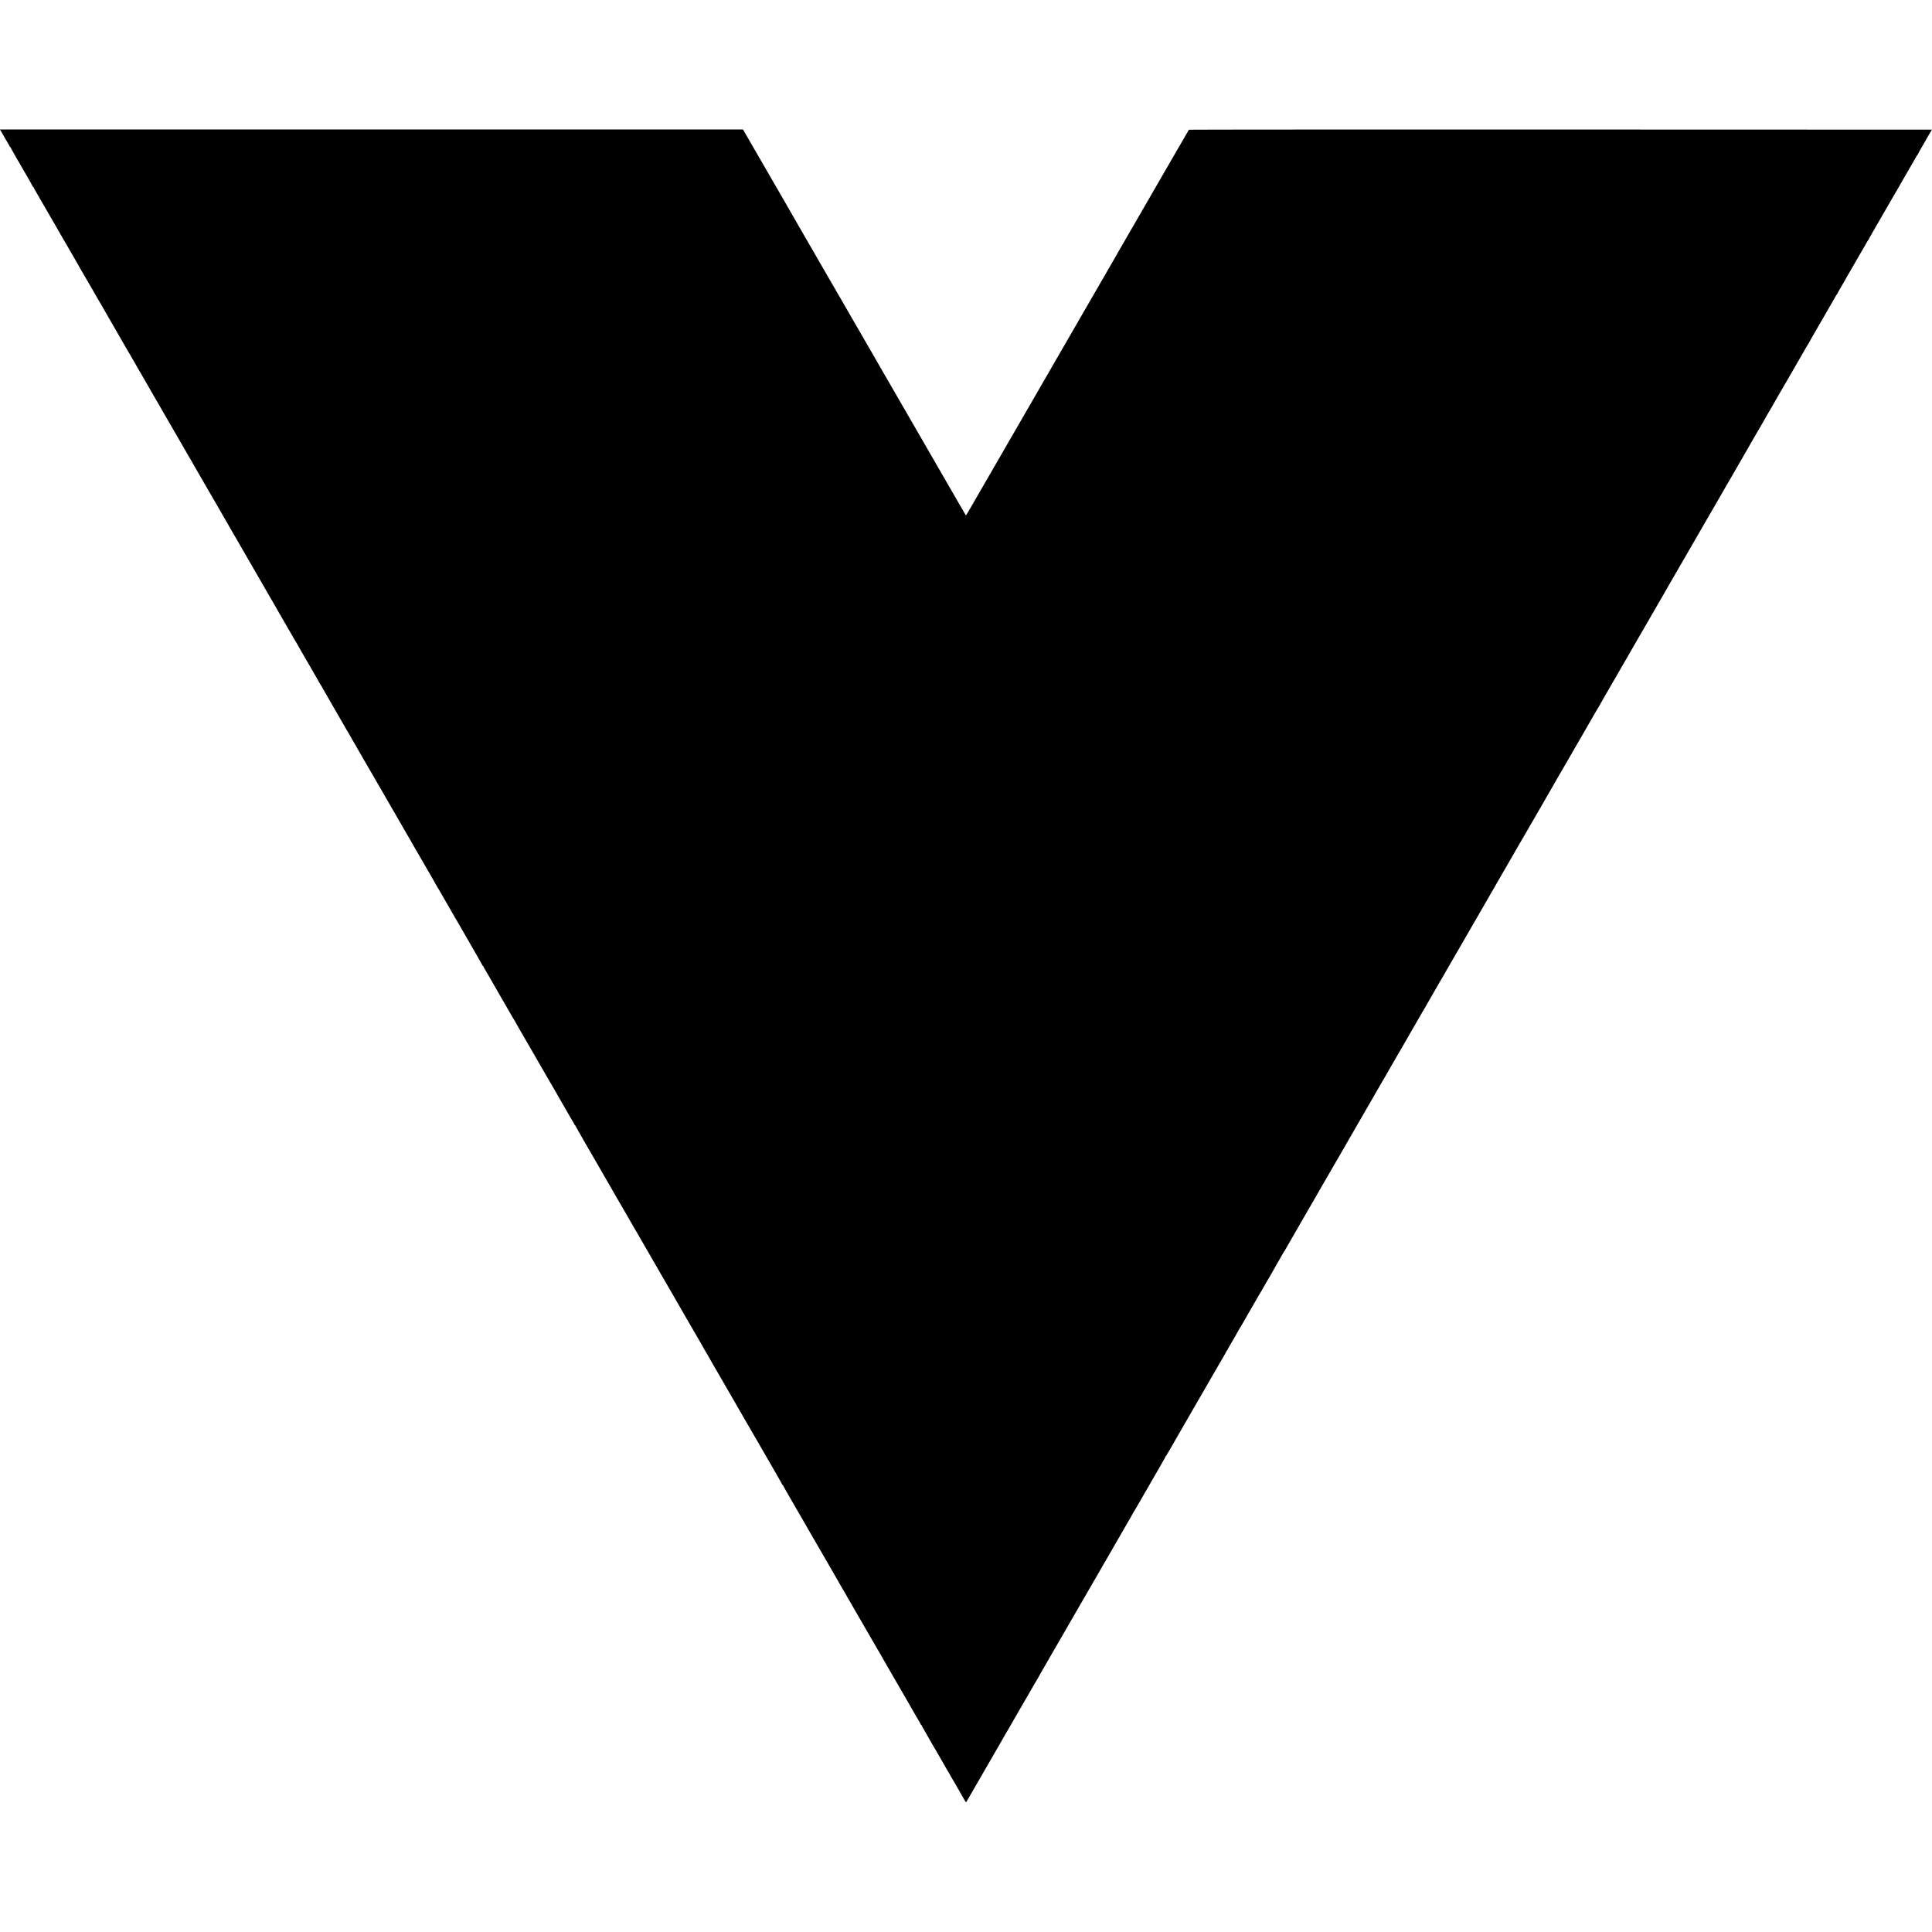
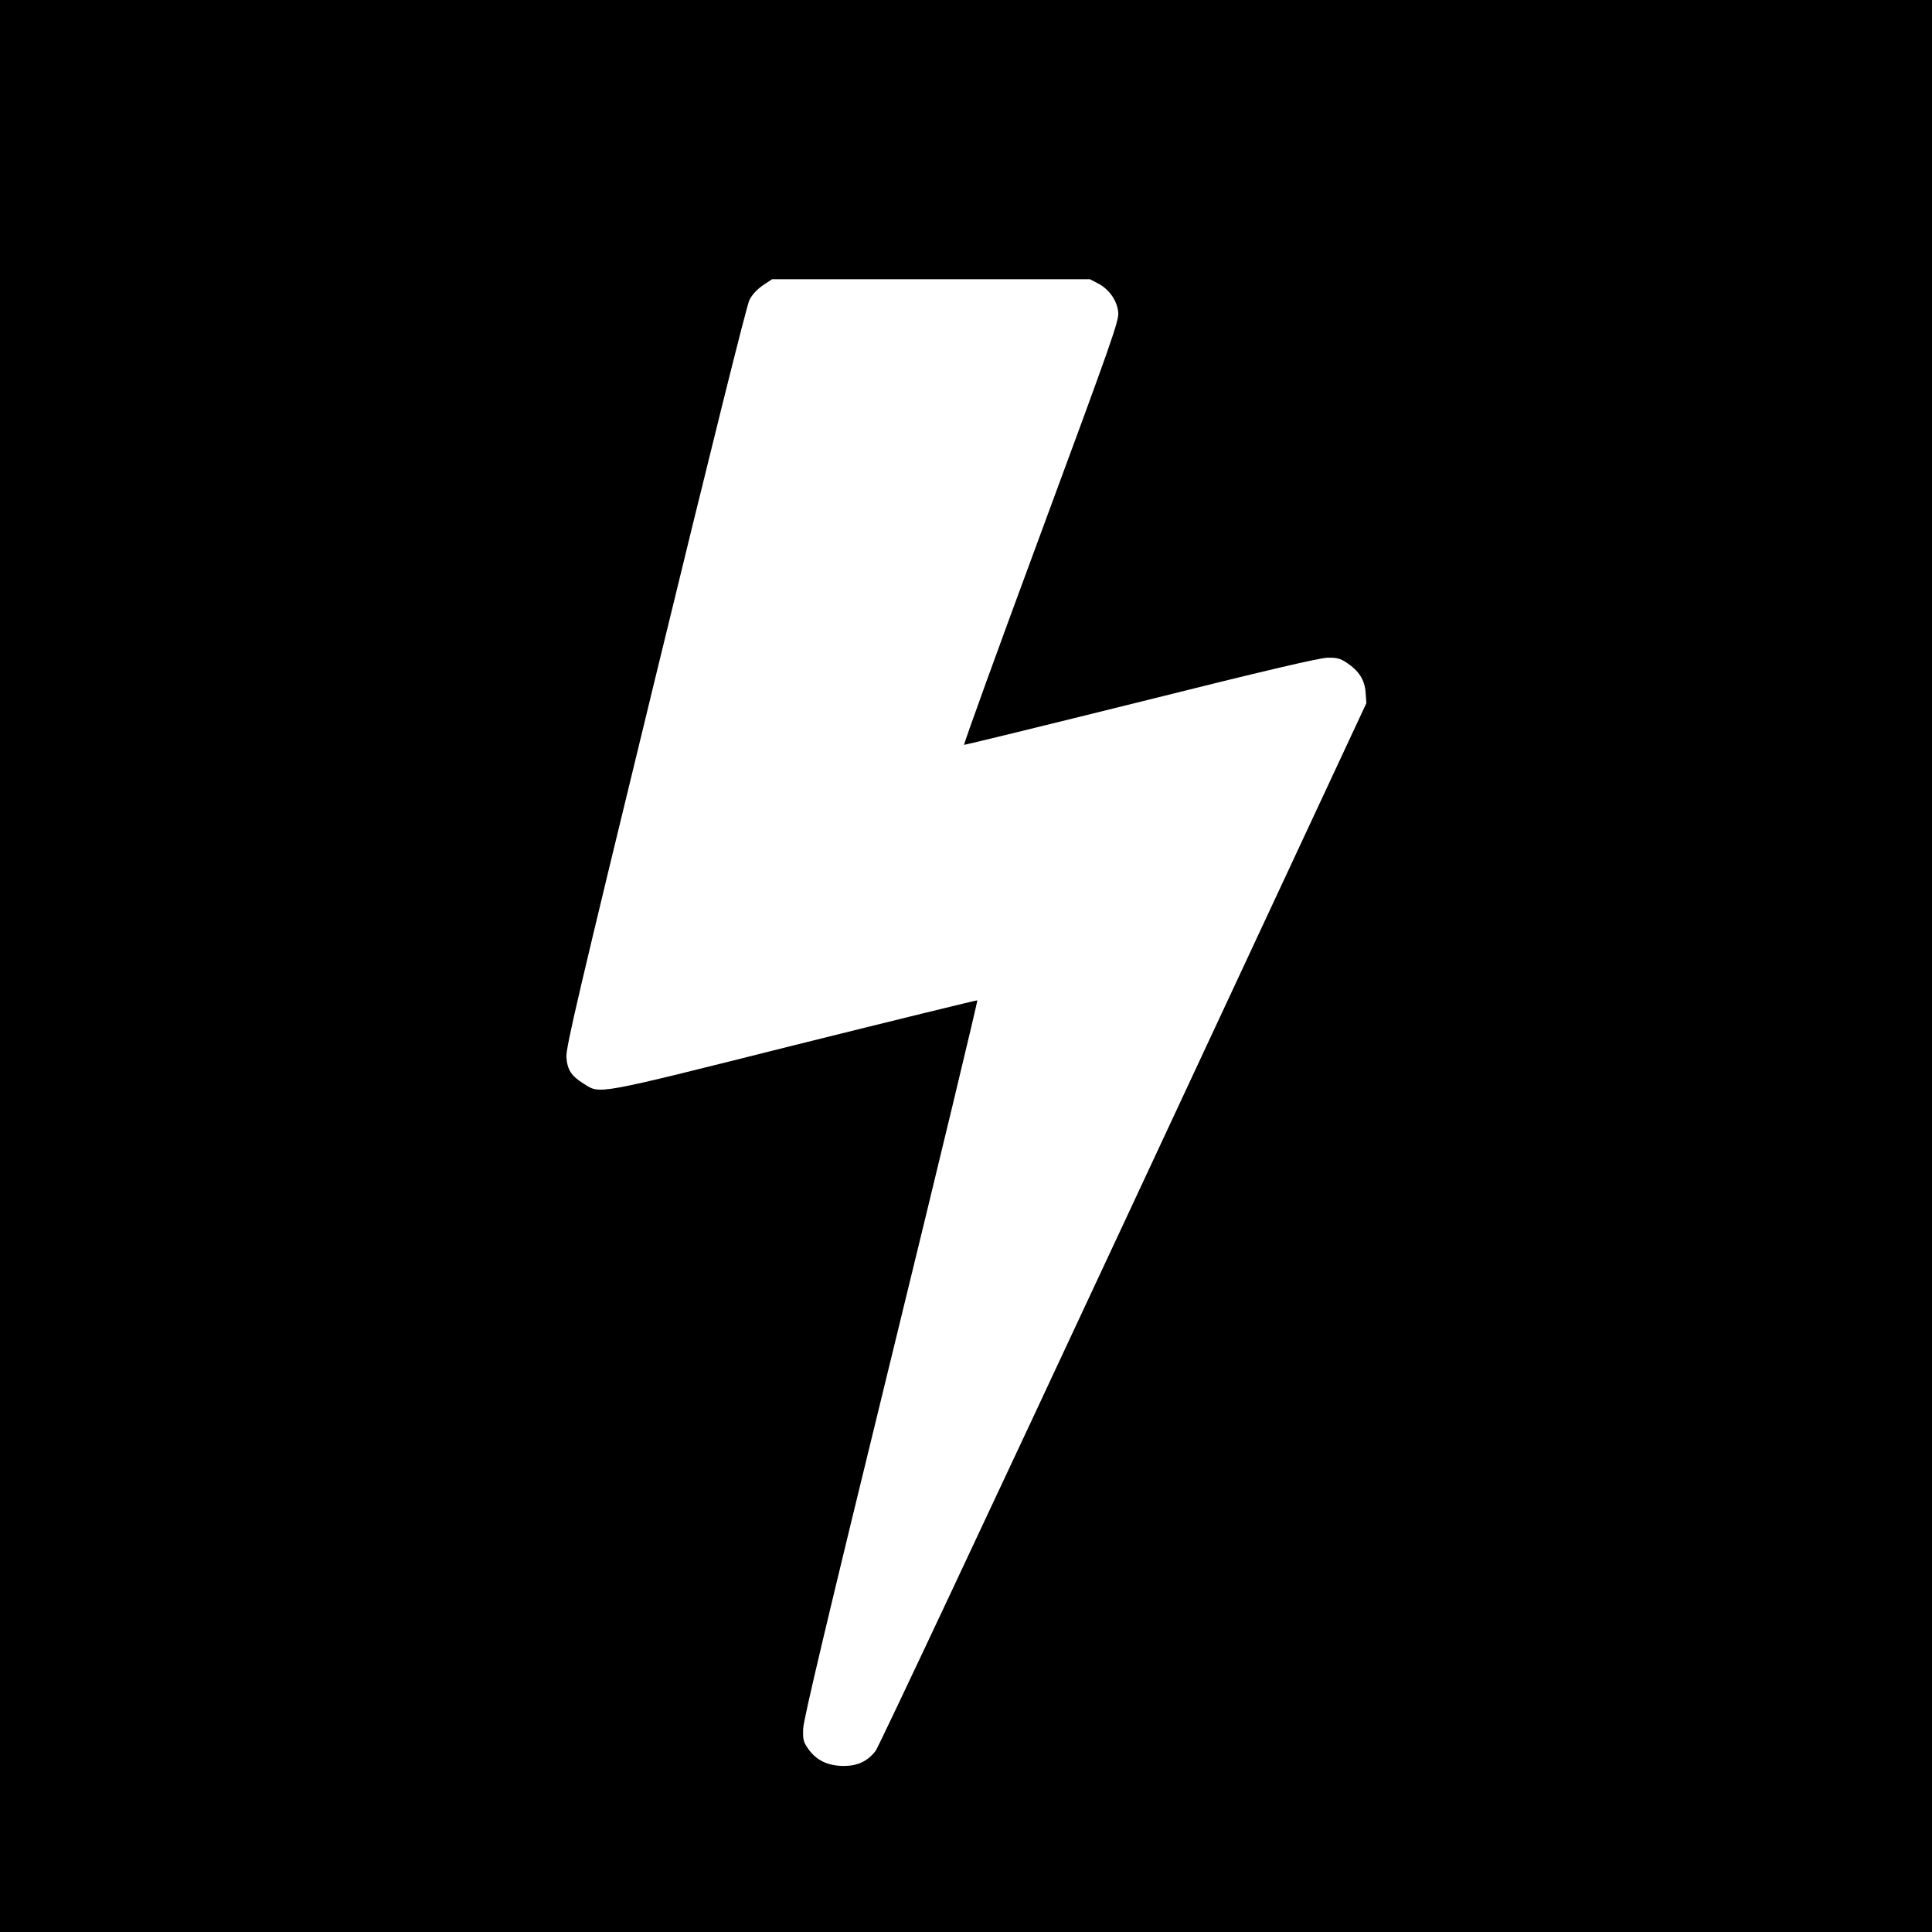
- <svg xmlns="http://www.w3.org/2000/svg" version="1.0" width="16pt" height="16pt" viewBox="0 0 16 16" preserveAspectRatio="xMidYMid meet">
-   <g transform="translate(0,16) scale(0.00032,-0.00032)" fill="#000000" stroke="none">
-     <path d="M18 46618 c45 -75 122 -207 122 -211 0 -2 25 -45 55 -95 30 -50 55 -96 55 -102 0 -5 5 -10 10 -10 6 0 10 -4 10 -9 0 -5 73 -135 161 -288 89 -153 173 -298 187 -323 14 -25 32 -57 41 -72 88 -149 187 -324 189 -335 2 -7 8 -13 13 -13 5 0 9 -4 9 -10 0 -5 46 -89 103 -187 175 -302 490 -846 507 -876 8 -16 20 -36 25 -45 28 -46 290 -498 339 -585 13 -23 74 -129 136 -236 61 -107 123 -215 137 -240 14 -25 29 -50 33 -56 5 -5 23 -37 40 -70 18 -33 38 -67 44 -75 11 -16 21 -33 63 -109 14 -25 29 -50 33 -56 4 -5 21 -35 38 -65 55 -100 261 -455 269 -465 4 -5 14 -21 20 -35 15 -29 41 -75 103 -180 24 -41 52 -88 60 -105 9 -16 57 -100 107 -185 112 -193 362 -626 380 -660 8 -14 23 -38 33 -55 11 -16 23 -37 27 -45 4 -8 26 -46 48 -85 23 -38 53 -90 67 -115 46 -81 64 -113 178 -310 62 -107 121 -210 132 -227 37 -67 56 -99 85 -148 16 -27 32 -57 36 -65 4 -8 15 -27 25 -42 9 -15 53 -89 96 -165 44 -76 177 -307 296 -513 120 -206 268 -463 330 -570 131 -227 117 -203 200 -348 36 -62 73 -125 82 -140 10 -15 21 -34 25 -42 4 -8 20 -37 36 -65 17 -27 38 -65 48 -82 49 -85 64 -111 87 -153 13 -25 28 -49 32 -55 4 -5 78 -134 165 -285 87 -151 166 -288 176 -305 10 -16 26 -43 35 -59 9 -17 125 -217 257 -445 132 -229 253 -441 270 -471 17 -30 45 -79 64 -108 18 -29 33 -54 33 -57 0 -2 20 -37 44 -77 24 -40 123 -212 221 -383 97 -170 190 -330 205 -355 16 -25 39 -65 53 -90 13 -25 81 -144 152 -265 70 -121 137 -238 150 -260 12 -22 37 -65 55 -95 18 -30 43 -73 55 -95 12 -22 48 -85 80 -140 77 -132 163 -280 190 -330 13 -22 71 -123 130 -225 59 -102 116 -199 126 -217 10 -17 29 -50 43 -72 15 -22 26 -43 26 -45 0 -2 27 -50 60 -106 33 -56 60 -103 60 -105 0 -2 55 -98 90 -155 8 -14 182 -316 239 -414 13 -22 45 -79 72 -124 27 -46 49 -86 49 -89 0 -2 14 -24 30 -48 16 -24 30 -46 30 -49 0 -5 74 -135 100 -176 5 -8 24 -42 43 -75 50 -88 58 -101 262 -455 104 -179 199 -345 213 -370 14 -25 28 -49 32 -55 4 -5 17 -26 28 -45 10 -19 62 -109 114 -200 114 -197 133 -230 170 -295 16 -27 33 -57 38 -65 17 -28 96 -165 103 -180 4 -8 16 -28 26 -45 10 -16 77 -131 148 -255 72 -124 181 -313 243 -420 62 -107 121 -209 131 -227 35 -62 323 -560 392 -678 38 -66 83 -145 100 -175 16 -30 33 -59 37 -65 4 -5 17 -27 29 -47 34 -61 56 -100 90 -156 17 -29 31 -55 31 -57 0 -2 17 -32 39 -67 21 -35 134 -229 251 -433 117 -203 235 -407 261 -451 27 -45 49 -85 49 -88 0 -4 8 -19 19 -34 15 -21 200 -341 309 -533 10 -19 33 -58 51 -87 17 -29 31 -54 31 -56 0 -2 25 -44 55 -94 30 -50 55 -95 55 -98 0 -4 6 -15 14 -23 7 -9 27 -41 43 -71 17 -30 170 -297 342 -594 171 -296 311 -542 311 -547 0 -5 5 -9 10 -9 6 0 10 -4 10 -10 0 -5 22 -47 49 -92 27 -46 58 -99 68 -118 24 -43 81 -140 93 -160 5 -8 66 -114 135 -235 69 -121 130 -227 135 -235 12 -21 259 -447 283 -490 10 -19 28 -47 38 -62 11 -14 19 -29 19 -32 0 -3 37 -69 83 -148 99 -170 305 -526 337 -583 13 -22 31 -53 41 -70 11 -16 22 -37 26 -45 7 -14 82 -146 103 -180 14 -24 181 -311 205 -355 13 -22 46 -80 75 -130 29 -49 64 -110 78 -135 14 -25 51 -88 82 -140 31 -52 59 -102 63 -110 4 -8 18 -33 31 -55 205 -353 284 -489 309 -535 17 -30 45 -78 62 -106 18 -28 36 -60 39 -72 4 -12 12 -22 17 -22 5 0 9 -4 9 -10 0 -5 109 -197 241 -427 133 -230 250 -431 259 -448 51 -90 222 -385 280 -485 37 -63 78 -135 92 -160 14 -25 67 -117 118 -205 51 -88 101 -175 111 -193 34 -58 55 -95 149 -257 51 -88 101 -173 110 -190 9 -16 76 -131 147 -255 72 -124 140 -241 151 -260 61 -108 281 -489 355 -615 38 -66 77 -133 87 -150 35 -63 91 -161 100 -175 14 -23 99 -169 128 -220 54 -97 135 -235 142 -245 4 -5 20 -32 35 -60 26 -48 238 -416 276 -480 10 -16 26 -46 37 -65 30 -53 382 -661 403 -695 10 -16 22 -37 26 -45 4 -8 26 -48 50 -88 24 -41 43 -75 43 -77 0 -2 22 -40 50 -85 27 -45 50 -84 50 -86 0 -3 38 -69 83 -147 84 -142 302 -520 340 -587 10 -19 34 -60 52 -90 18 -30 44 -75 57 -100 14 -25 45 -79 70 -120 25 -41 56 -96 70 -121 14 -25 77 -133 138 -240 62 -107 122 -210 132 -229 25 -43 310 -535 337 -581 11 -19 26 -45 34 -59 17 -32 238 -414 266 -460 11 -19 24 -41 28 -49 3 -7 75 -133 160 -278 84 -146 153 -269 153 -274 0 -5 5 -9 10 -9 6 0 10 -4 10 -10 0 -5 82 -150 181 -322 182 -314 201 -346 240 -415 12 -21 80 -139 152 -263 71 -124 141 -245 155 -270 14 -25 28 -49 32 -55 6 -8 145 -248 220 -380 37 -66 209 -362 229 -395 11 -19 24 -42 28 -49 4 -8 67 -118 140 -243 73 -125 133 -230 133 -233 0 -2 15 -28 33 -57 19 -29 47 -78 64 -108 17 -30 53 -93 79 -139 53 -90 82 -141 157 -272 82 -142 115 -199 381 -659 142 -245 268 -463 281 -485 12 -22 71 -125 132 -230 60 -104 172 -298 248 -430 76 -132 146 -253 156 -270 11 -16 22 -36 26 -44 3 -8 30 -54 60 -103 29 -49 53 -91 53 -93 0 -3 18 -34 40 -70 22 -36 40 -67 40 -69 0 -2 37 -66 81 -142 45 -77 98 -168 119 -204 20 -36 47 -81 58 -100 12 -19 27 -47 33 -62 6 -16 15 -28 20 -28 5 0 9 -4 9 -9 0 -6 63 -118 140 -251 77 -133 140 -243 140 -245 0 -2 18 -33 41 -70 22 -37 49 -83 60 -101 10 -19 29 -51 40 -71 25 -45 109 -189 126 -218 7 -11 17 -29 22 -40 6 -11 22 -38 35 -60 14 -22 37 -62 52 -90 14 -27 35 -62 45 -77 11 -14 19 -29 19 -32 0 -3 18 -35 40 -71 22 -36 40 -67 40 -69 0 -2 19 -35 42 -72 23 -38 55 -94 72 -124 26 -47 139 -244 171 -298 6 -9 21 -36 34 -60 28 -48 37 -51 51 -19 6 12 19 36 29 52 10 17 27 46 38 65 11 19 104 181 208 360 103 179 199 345 213 370 14 25 42 74 64 109 21 34 38 65 38 67 0 2 18 33 40 69 22 36 40 67 40 69 0 3 177 310 199 346 16 26 136 234 140 244 2 5 25 44 52 88 27 44 49 81 49 84 0 2 18 34 40 70 22 36 40 67 40 69 0 2 20 36 43 77 35 58 169 289 297 513 9 17 50 86 90 155 40 69 86 150 103 180 16 30 35 62 41 70 6 8 16 24 22 35 35 64 72 129 167 293 59 100 116 199 127 220 11 20 30 53 41 72 43 72 1070 1850 1121 1940 14 25 65 113 113 195 48 83 96 166 107 185 10 19 28 50 38 68 11 18 73 124 137 235 64 111 175 303 246 427 71 124 173 299 225 390 52 91 116 202 143 248 27 45 49 85 49 89 0 4 6 14 14 22 7 9 28 43 46 76 26 47 251 436 378 655 11 19 29 51 40 70 11 19 101 176 201 348 99 172 181 317 181 323 0 5 5 9 10 9 6 0 10 5 10 11 0 6 8 23 18 37 11 15 32 52 49 82 16 30 130 228 253 440 122 212 234 405 248 430 13 25 39 70 57 100 39 65 69 117 130 225 25 44 50 87 55 95 12 19 78 134 220 380 61 107 129 224 150 260 161 277 222 382 246 425 15 28 47 83 71 123 24 41 43 78 43 83 0 5 4 9 8 9 4 0 13 12 19 28 7 15 23 45 36 67 66 110 277 478 277 483 0 3 6 13 14 21 7 9 27 41 43 71 17 30 45 80 63 110 34 57 375 649 394 685 6 11 16 27 22 35 6 8 26 42 44 75 18 33 41 74 51 90 10 17 24 41 32 55 54 97 72 128 88 152 11 14 19 28 19 30 0 3 79 141 175 308 96 167 175 305 175 308 0 3 6 13 14 21 7 9 26 39 41 66 33 60 276 483 338 587 24 40 46 80 50 88 4 8 13 24 20 35 14 23 95 163 125 215 11 19 52 91 92 160 40 69 80 139 90 155 9 17 103 179 207 360 105 182 200 346 211 365 103 181 463 802 489 845 7 11 15 27 19 35 4 8 29 51 55 95 64 110 828 1433 848 1470 9 17 24 41 33 55 9 14 29 48 45 77 15 28 52 93 82 145 30 51 62 107 71 123 17 30 231 398 400 690 51 88 103 179 115 202 12 23 26 48 32 55 6 7 24 38 40 68 17 30 61 107 98 170 37 63 84 144 103 180 19 36 41 72 48 81 8 8 14 18 14 21 0 4 27 51 59 106 32 55 72 124 89 154 16 29 71 125 122 213 51 88 104 180 118 205 13 25 28 50 32 55 4 6 17 26 28 45 11 19 45 80 77 135 31 55 66 116 77 135 11 19 88 152 171 295 401 694 620 1072 650 1125 11 19 87 152 170 295 83 143 158 273 166 288 9 16 21 36 26 45 6 9 31 52 55 96 25 43 54 94 66 115 11 20 95 164 186 321 91 157 173 299 182 315 9 17 26 46 37 65 12 19 66 114 121 210 56 96 108 186 117 200 8 14 24 40 34 59 24 45 383 664 412 713 5 9 17 29 26 45 15 28 120 210 241 419 36 61 68 117 72 125 4 8 12 23 19 34 35 57 245 420 262 453 11 20 35 61 53 90 17 29 32 54 32 56 0 3 28 51 62 108 33 57 70 119 80 138 10 19 23 42 28 50 5 8 32 53 59 100 27 47 149 258 271 470 122 212 234 405 248 430 30 53 62 108 80 135 6 11 15 27 19 35 4 8 85 150 181 315 96 165 187 323 202 350 31 56 116 202 130 225 5 8 25 42 43 75 19 33 92 159 162 280 149 257 157 271 202 350 19 33 38 67 43 75 9 14 228 392 275 475 12 22 55 96 95 165 40 69 80 139 90 155 24 42 202 350 221 383 9 15 27 47 41 72 14 25 75 131 136 236 61 106 121 210 134 232 99 172 271 470 279 482 5 8 23 40 40 70 18 30 81 141 142 245 60 105 121 210 135 235 14 25 71 124 127 220 56 96 143 247 194 335 51 88 96 167 102 175 14 24 180 311 204 355 23 43 340 590 356 615 5 8 50 87 101 175 171 301 517 898 582 1008 25 43 46 81 46 83 0 2 12 23 27 47 14 23 40 67 56 97 16 30 35 62 42 70 7 8 15 22 18 30 4 8 20 38 37 65 16 28 33 57 37 65 6 12 111 196 143 250 5 8 55 95 112 193 57 98 113 195 126 215 12 20 27 46 32 57 6 11 14 27 20 35 5 8 76 130 156 270 80 140 165 287 187 325 23 39 52 90 66 115 13 25 30 52 37 61 8 8 14 18 14 21 0 4 41 77 92 165 50 87 175 302 276 478 101 176 208 360 236 408 28 49 67 117 86 152 19 35 41 70 48 77 6 6 12 15 12 19 0 7 124 224 167 291 12 21 23 40 23 42 0 2 21 40 46 83 26 43 55 92 64 109 54 95 327 568 354 614 19 30 45 75 59 100 71 128 82 145 89 148 4 2 8 8 8 13 0 5 42 82 94 172 311 538 496 858 518 897 14 25 40 70 58 100 18 30 42 71 53 90 10 19 79 139 152 265 73 127 142 246 153 265 10 19 43 76 72 125 29 50 63 108 75 130 65 116 80 140 87 143 4 2 8 8 8 12 0 8 114 212 140 250 6 8 14 24 20 35 5 11 54 97 108 190 l100 170 -9611 3 c-5286 1 -9614 -1 -9618 -5 -5 -6 -419 -719 -619 -1068 -89 -155 -267 -463 -323 -560 -38 -66 -81 -140 -95 -165 -31 -56 -263 -457 -526 -910 -110 -190 -224 -388 -254 -440 -29 -52 -61 -109 -71 -125 -23 -39 -243 -420 -268 -465 -11 -19 -204 -352 -428 -740 -224 -388 -477 -826 -563 -975 -85 -148 -185 -322 -222 -385 -37 -63 -120 -207 -185 -320 -65 -113 -177 -306 -248 -430 -72 -124 -172 -297 -222 -385 -51 -88 -142 -245 -202 -350 -131 -226 -247 -427 -408 -705 -65 -113 -249 -432 -410 -710 -160 -278 -388 -673 -506 -877 -118 -205 -216 -373 -219 -373 -3 0 -52 82 -109 183 -58 100 -144 250 -192 332 -95 164 -402 696 -647 1120 -85 149 -228 396 -317 550 -212 365 -982 1700 -1008 1745 -10 19 -43 76 -72 125 -29 50 -64 110 -77 135 -14 25 -63 110 -110 190 -47 80 -96 165 -110 190 -14 25 -99 171 -188 325 -89 154 -174 300 -188 325 -13 25 -64 113 -112 195 -48 83 -140 242 -205 355 -65 113 -183 317 -263 454 -79 137 -152 264 -163 282 -50 89 -335 583 -354 614 -12 19 -34 58 -50 85 -15 28 -129 226 -253 440 -124 215 -235 408 -247 430 -12 22 -69 121 -127 220 -58 99 -226 389 -373 645 -148 256 -324 561 -392 678 -67 117 -134 232 -147 255 -13 23 -33 59 -46 80 l-22 37 -9615 0 -9615 0 20 -32z" />
+ <svg xmlns="http://www.w3.org/2000/svg" version="1.0" width="1024pt" height="1024pt" viewBox="0 0 1024 1024" preserveAspectRatio="xMidYMid meet">
+   <g transform="translate(0,1024) scale(0.1,-0.1)" fill="#000000" stroke="none">
+     <path d="M0 5120 l0 -5120 5120 0 5120 0 0 5120 0 5120 -5120 0 -5120 0 0 -5120z m5821 3617 c59 -31 101 -92 106 -154 4 -43 -35 -154 -410 -1168 -228 -616 -411 -1121 -407 -1123 3 -1 425 102 936 229 659 165 947 232 990 233 50 1 67 -4 101 -26 66 -44 96 -91 101 -158 l4 -57 -1287 -2759 c-708 -1518 -1299 -2775 -1314 -2794 -44 -56 -95 -80 -171 -80 -83 1 -143 30 -185 89 -27 38 -30 50 -28 109 2 49 126 573 466 1962 255 1042 460 1896 457 1898 -4 1 -441 -106 -971 -238 -1064 -267 -1026 -260 -1115 -204 -66 41 -87 73 -92 141 -3 50 61 325 472 2013 293 1205 484 1972 498 2000 15 29 40 56 72 78 l48 32 843 0 842 0 44 -23z" />
  </g>
</svg>
